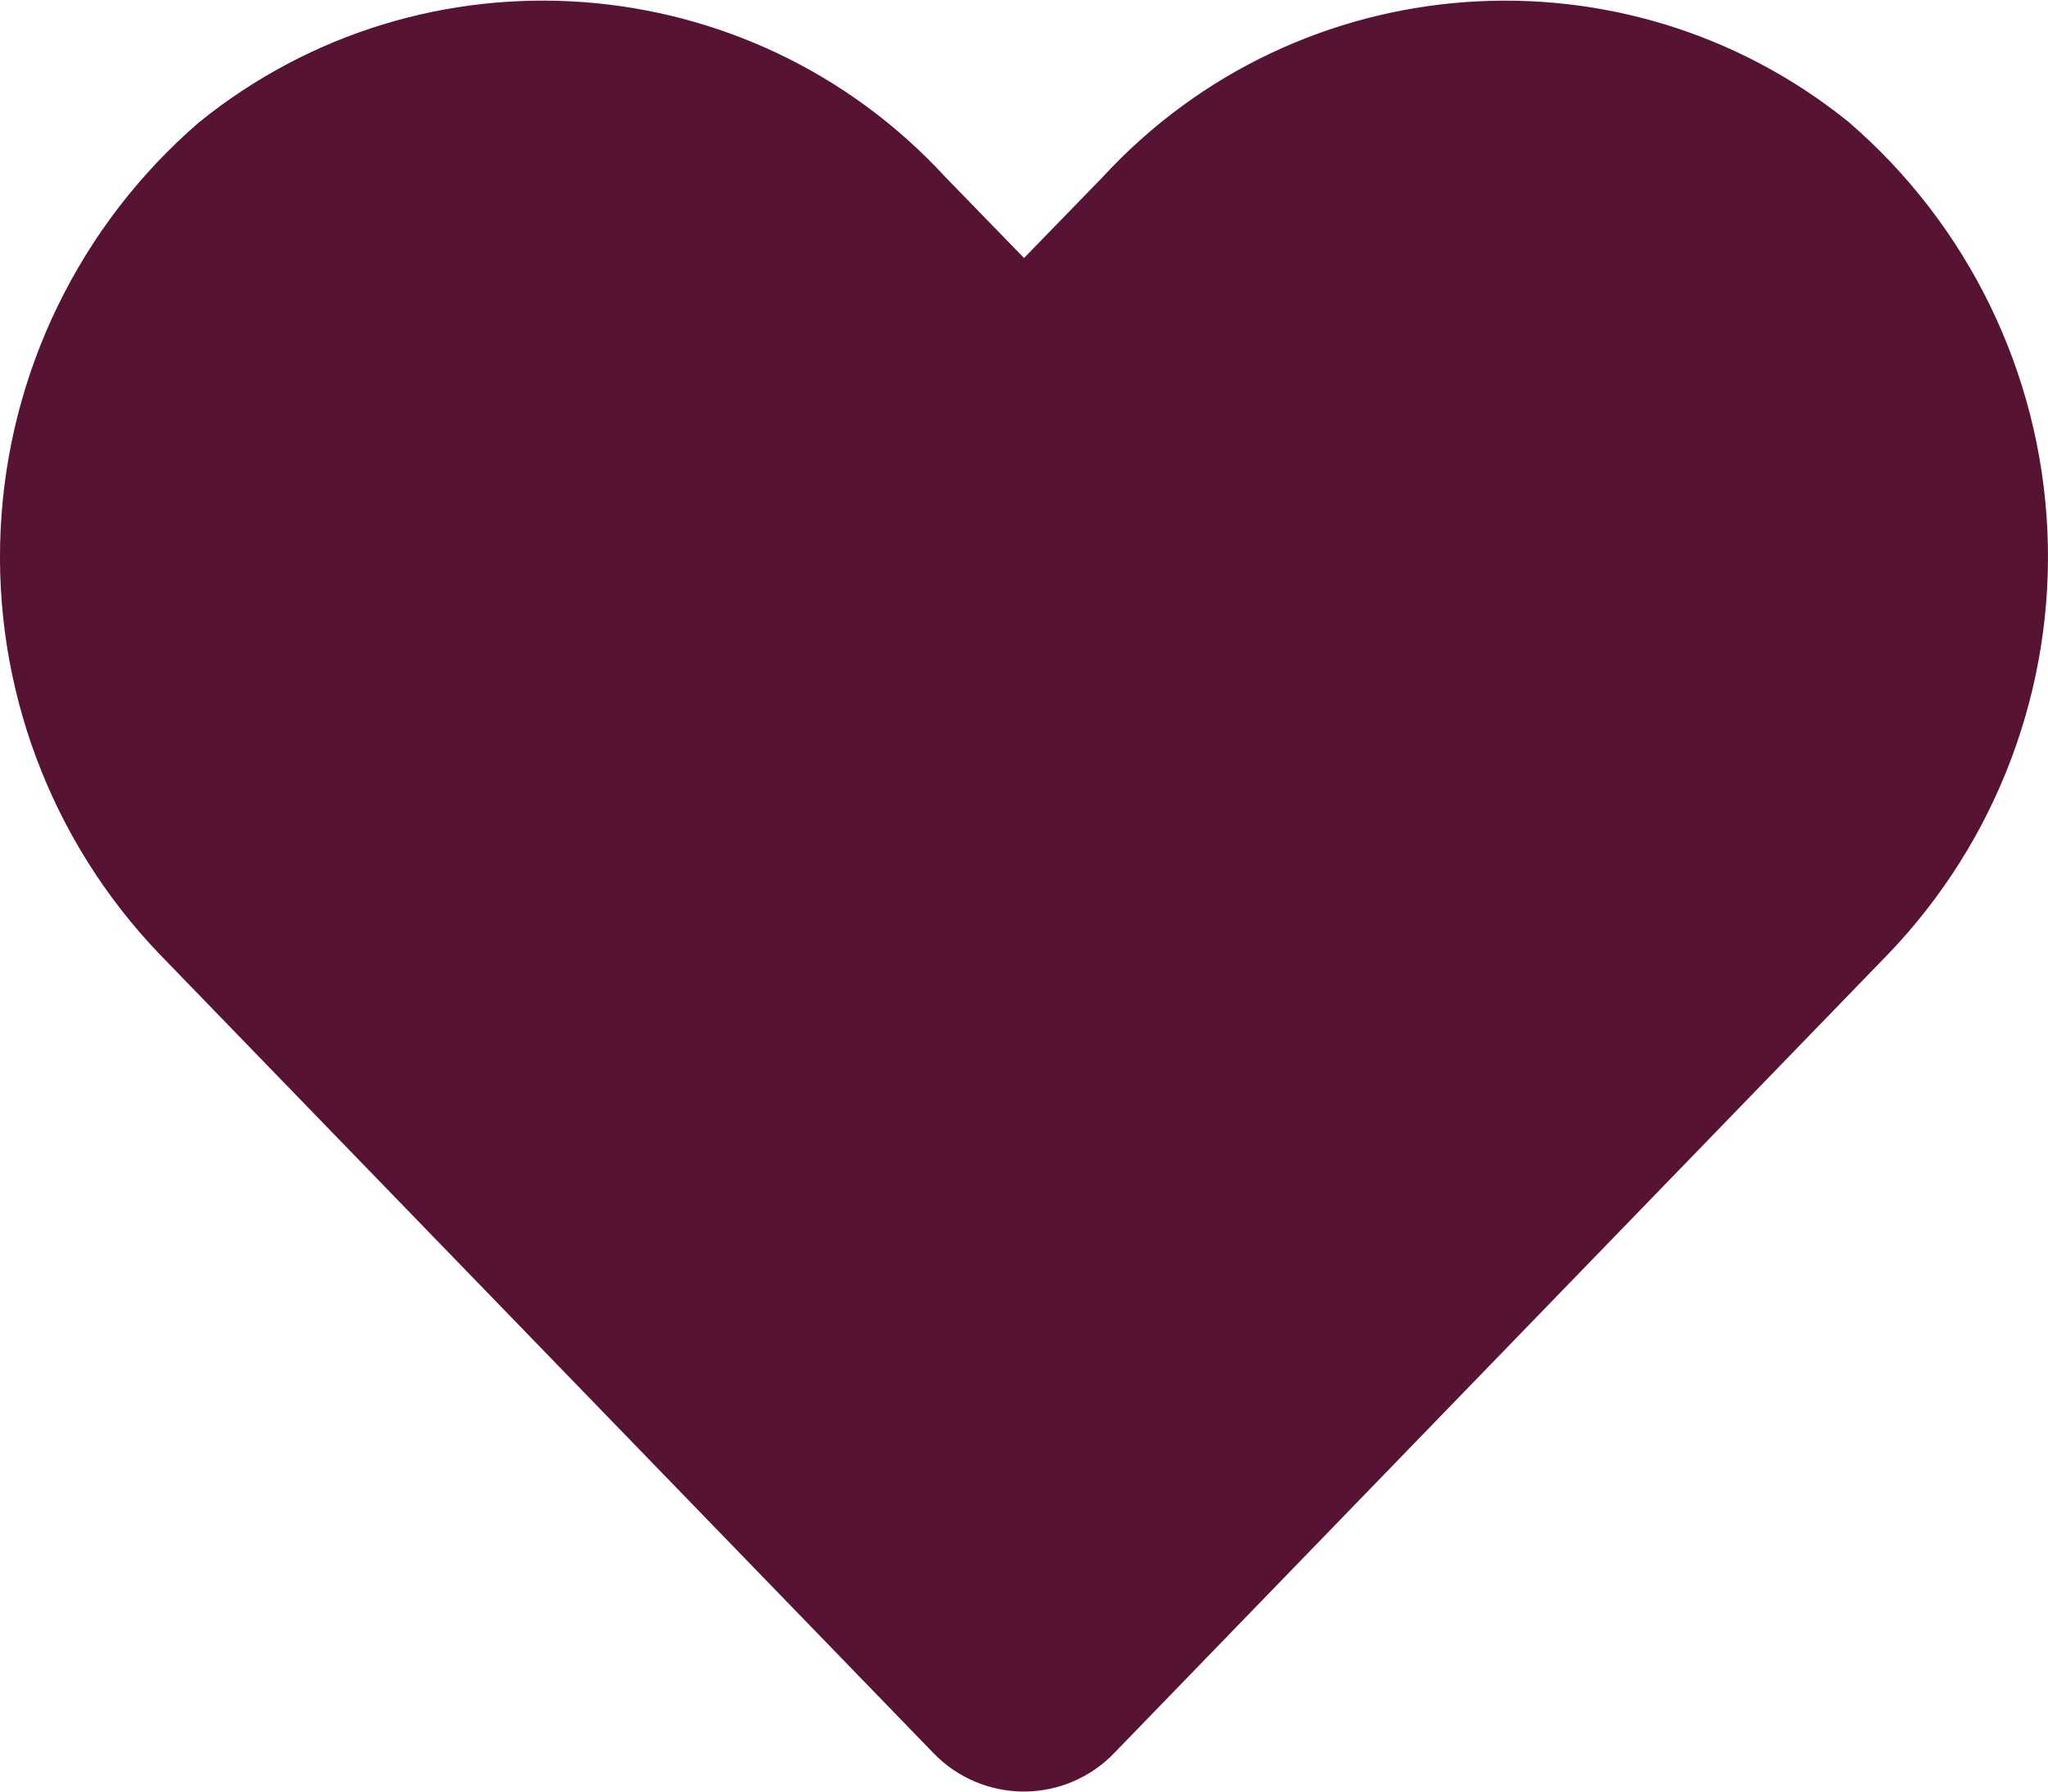
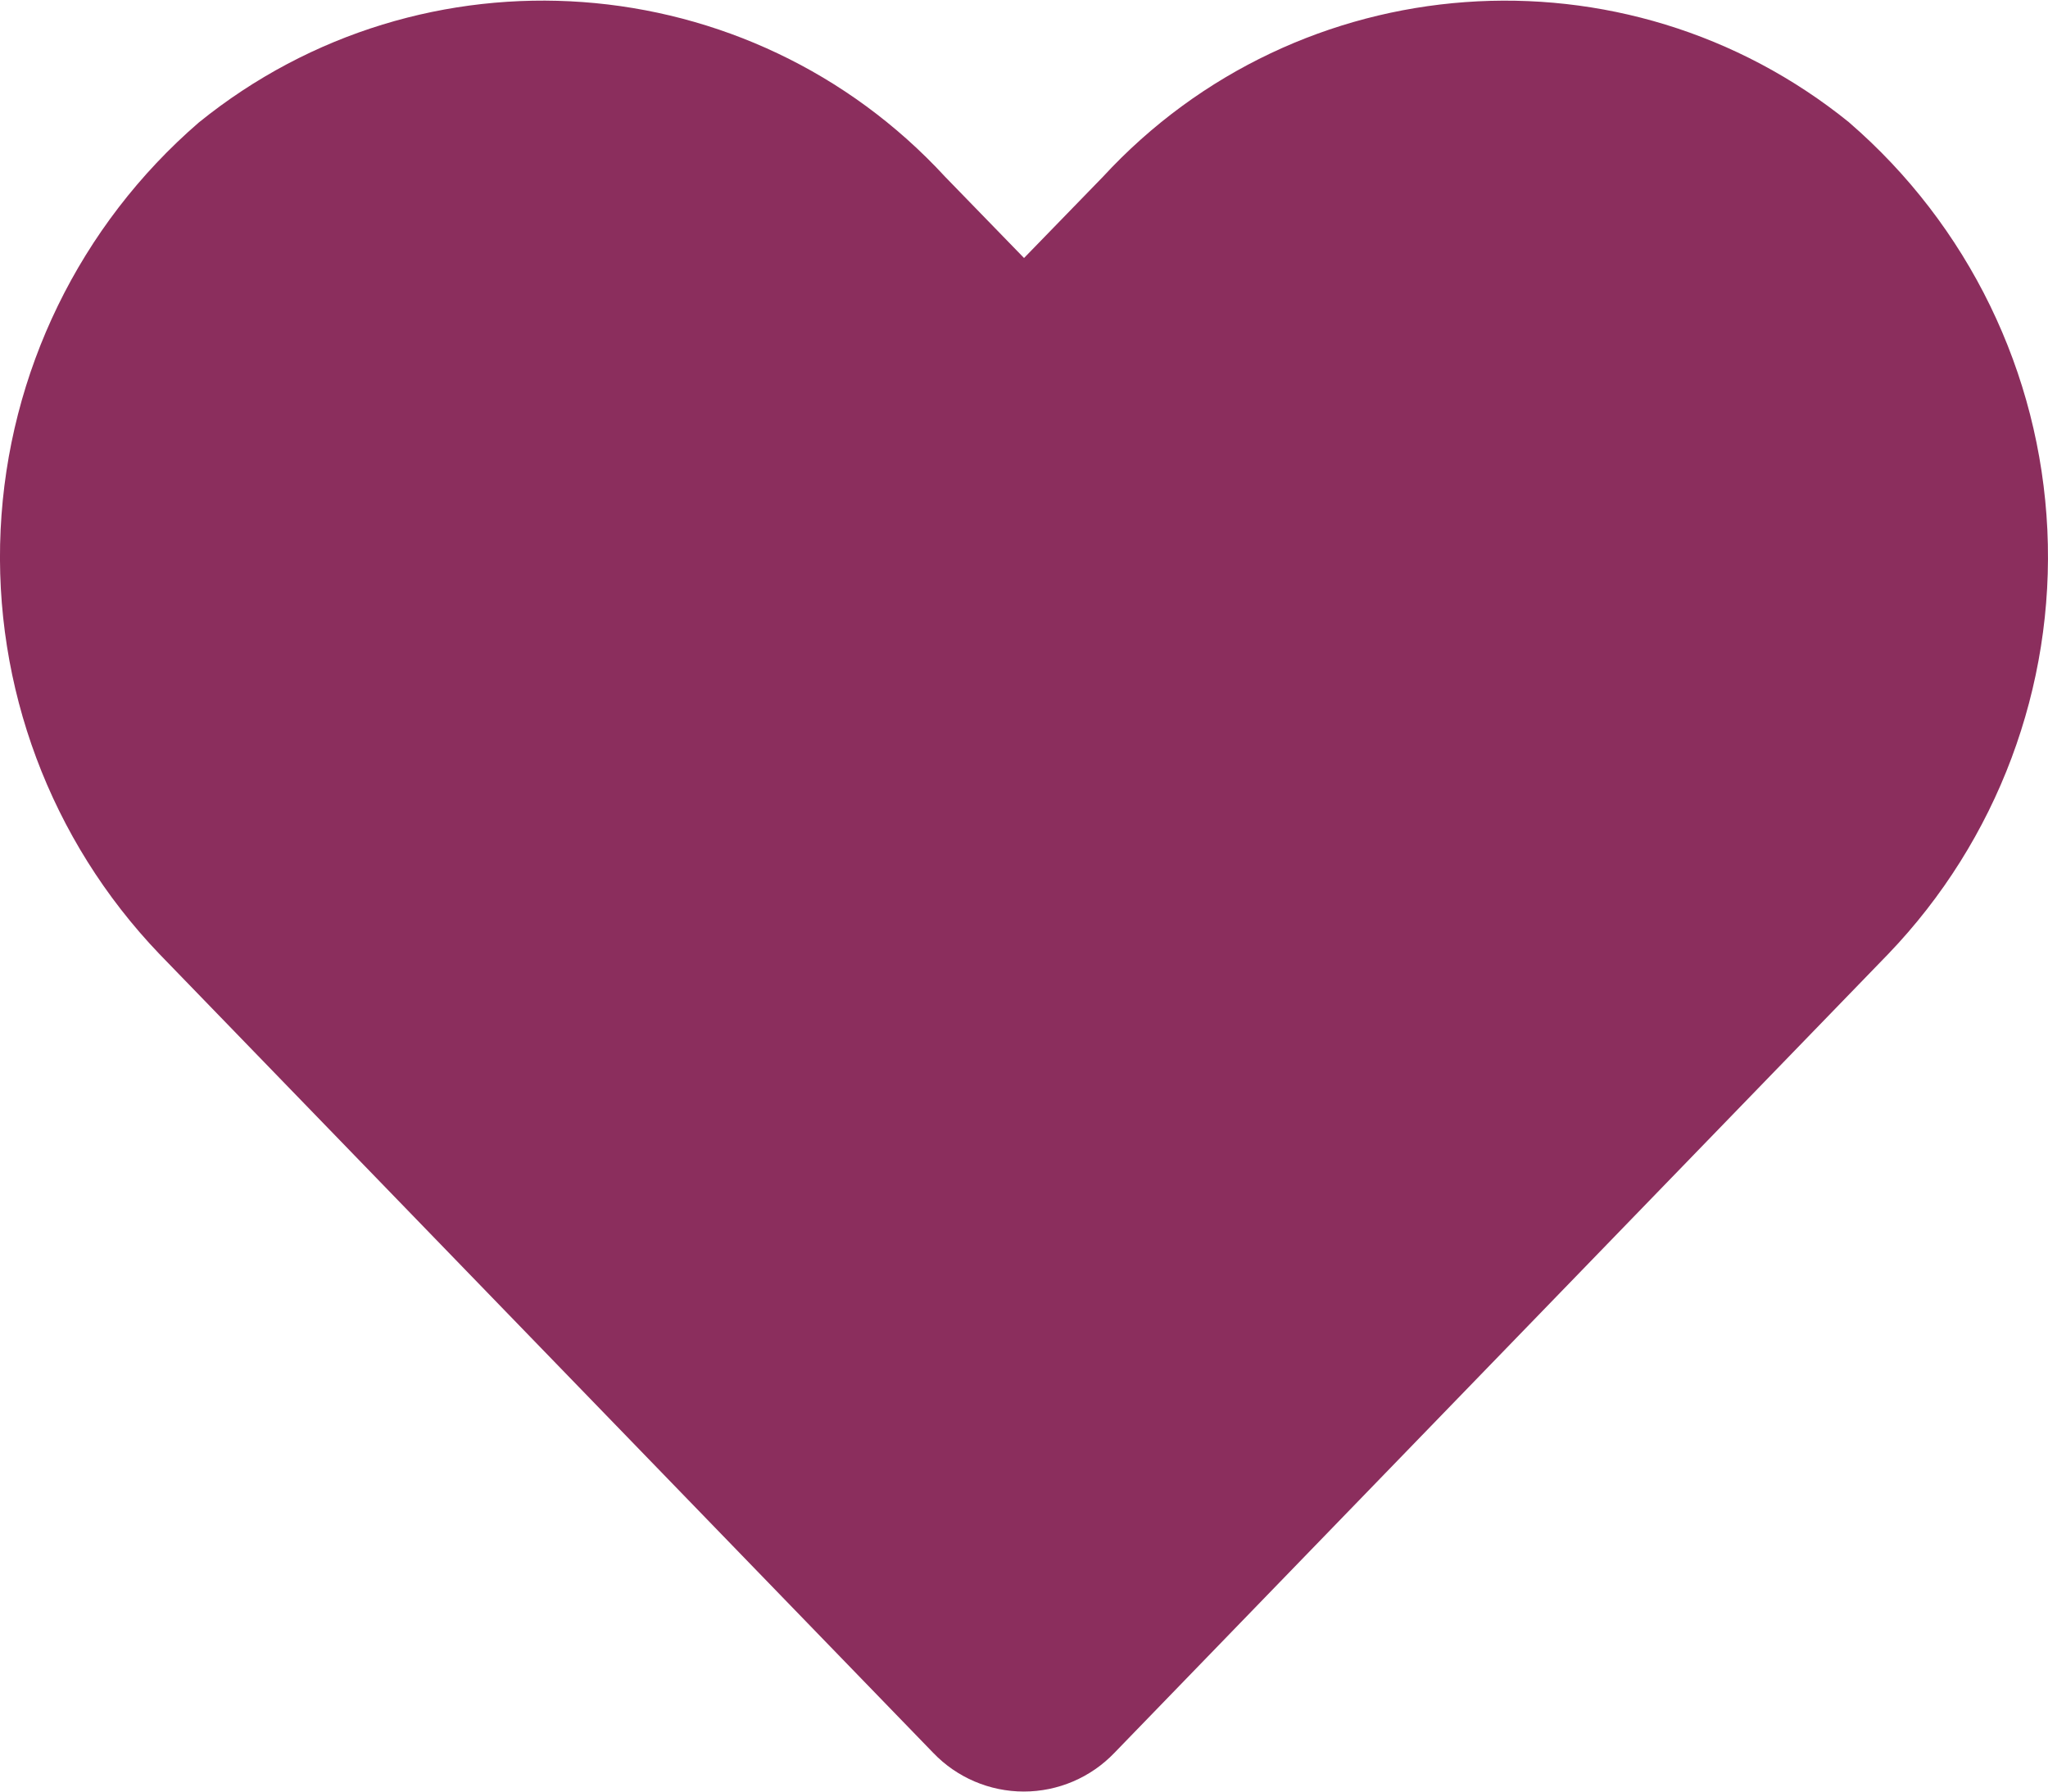
<svg xmlns="http://www.w3.org/2000/svg" width="28.189" height="24.665" viewBox="0 0 28.189 24.665">
-   <path id="Icon_awesome-heart" data-name="Icon awesome-heart" d="M25.452,3.934a7.529,7.529,0,0,0-10.273.749L14.094,5.8,13.009,4.683A7.528,7.528,0,0,0,2.736,3.934,7.905,7.905,0,0,0,2.191,15.38l10.653,11a1.726,1.726,0,0,0,2.494,0l10.653-11a7.9,7.9,0,0,0-.54-11.446Z" transform="translate(0.001 -2.248)" fill="#561334" />
+   <path id="Icon_awesome-heart" data-name="Icon awesome-heart" d="M25.452,3.934a7.529,7.529,0,0,0-10.273.749L14.094,5.8,13.009,4.683A7.528,7.528,0,0,0,2.736,3.934,7.905,7.905,0,0,0,2.191,15.38l10.653,11a1.726,1.726,0,0,0,2.494,0l10.653-11a7.9,7.9,0,0,0-.54-11.446Z" transform="translate(0.001 -2.248)" fill="#8B2E5D" />
</svg>
